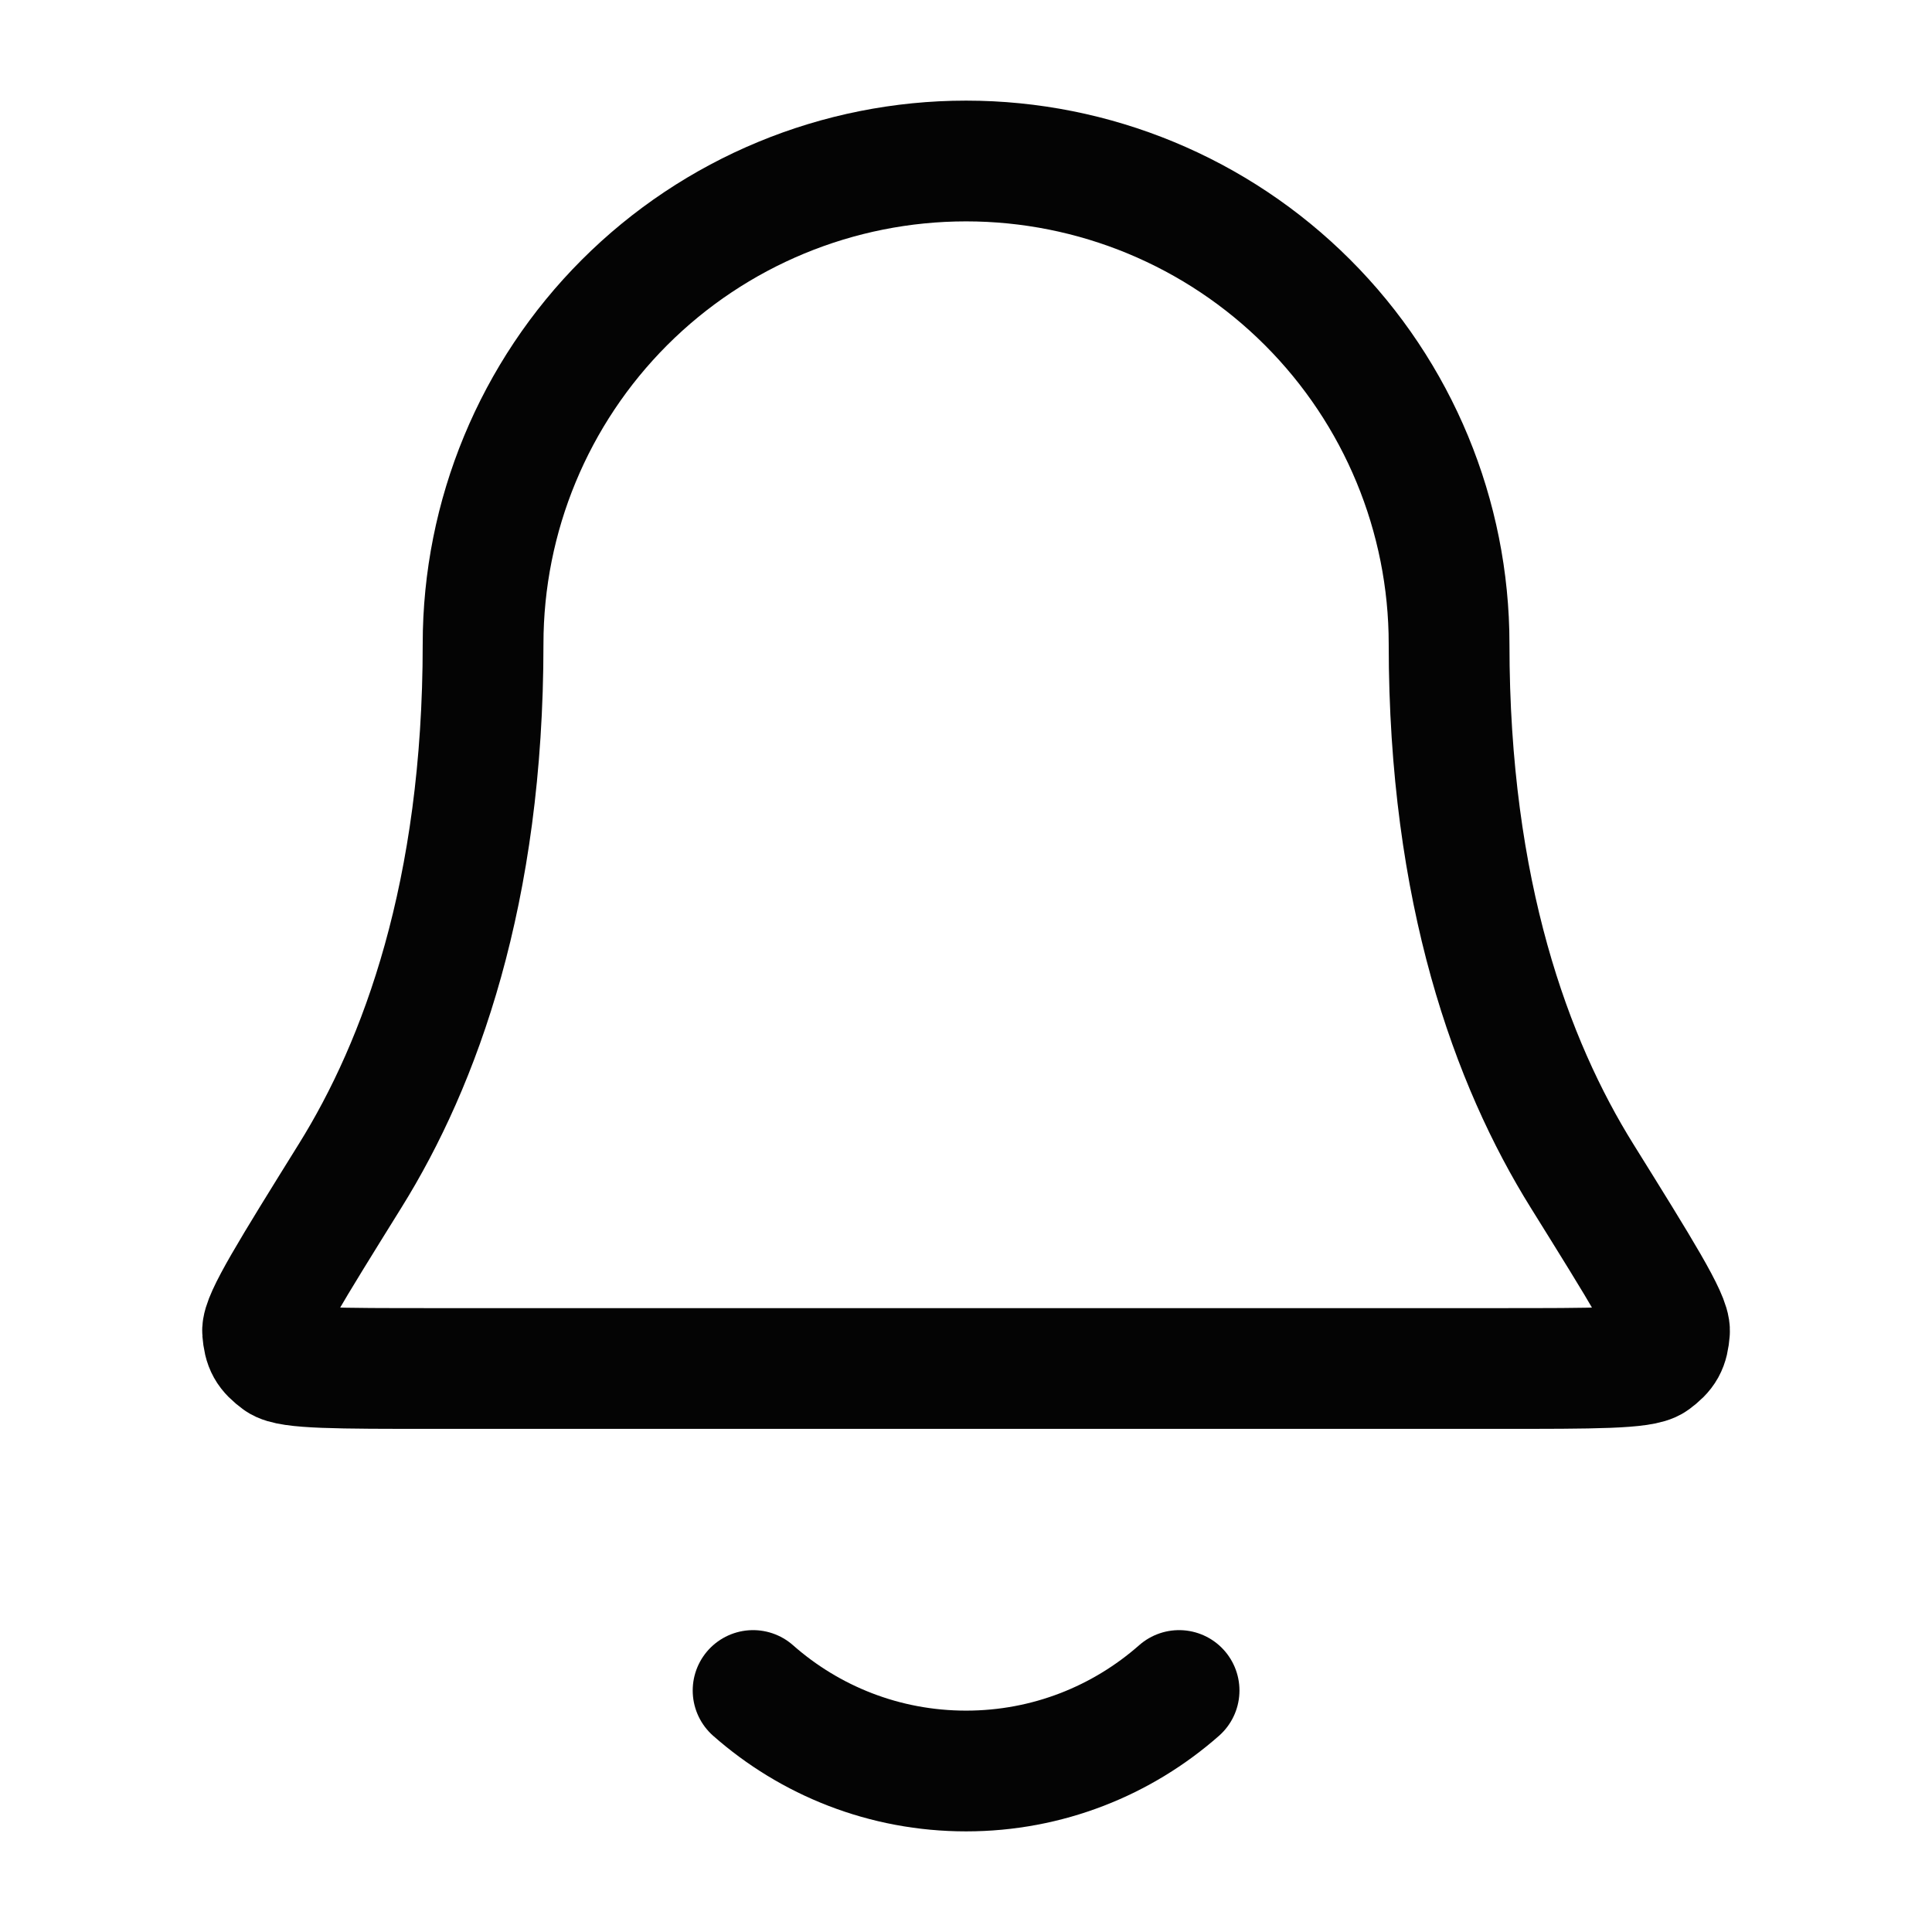
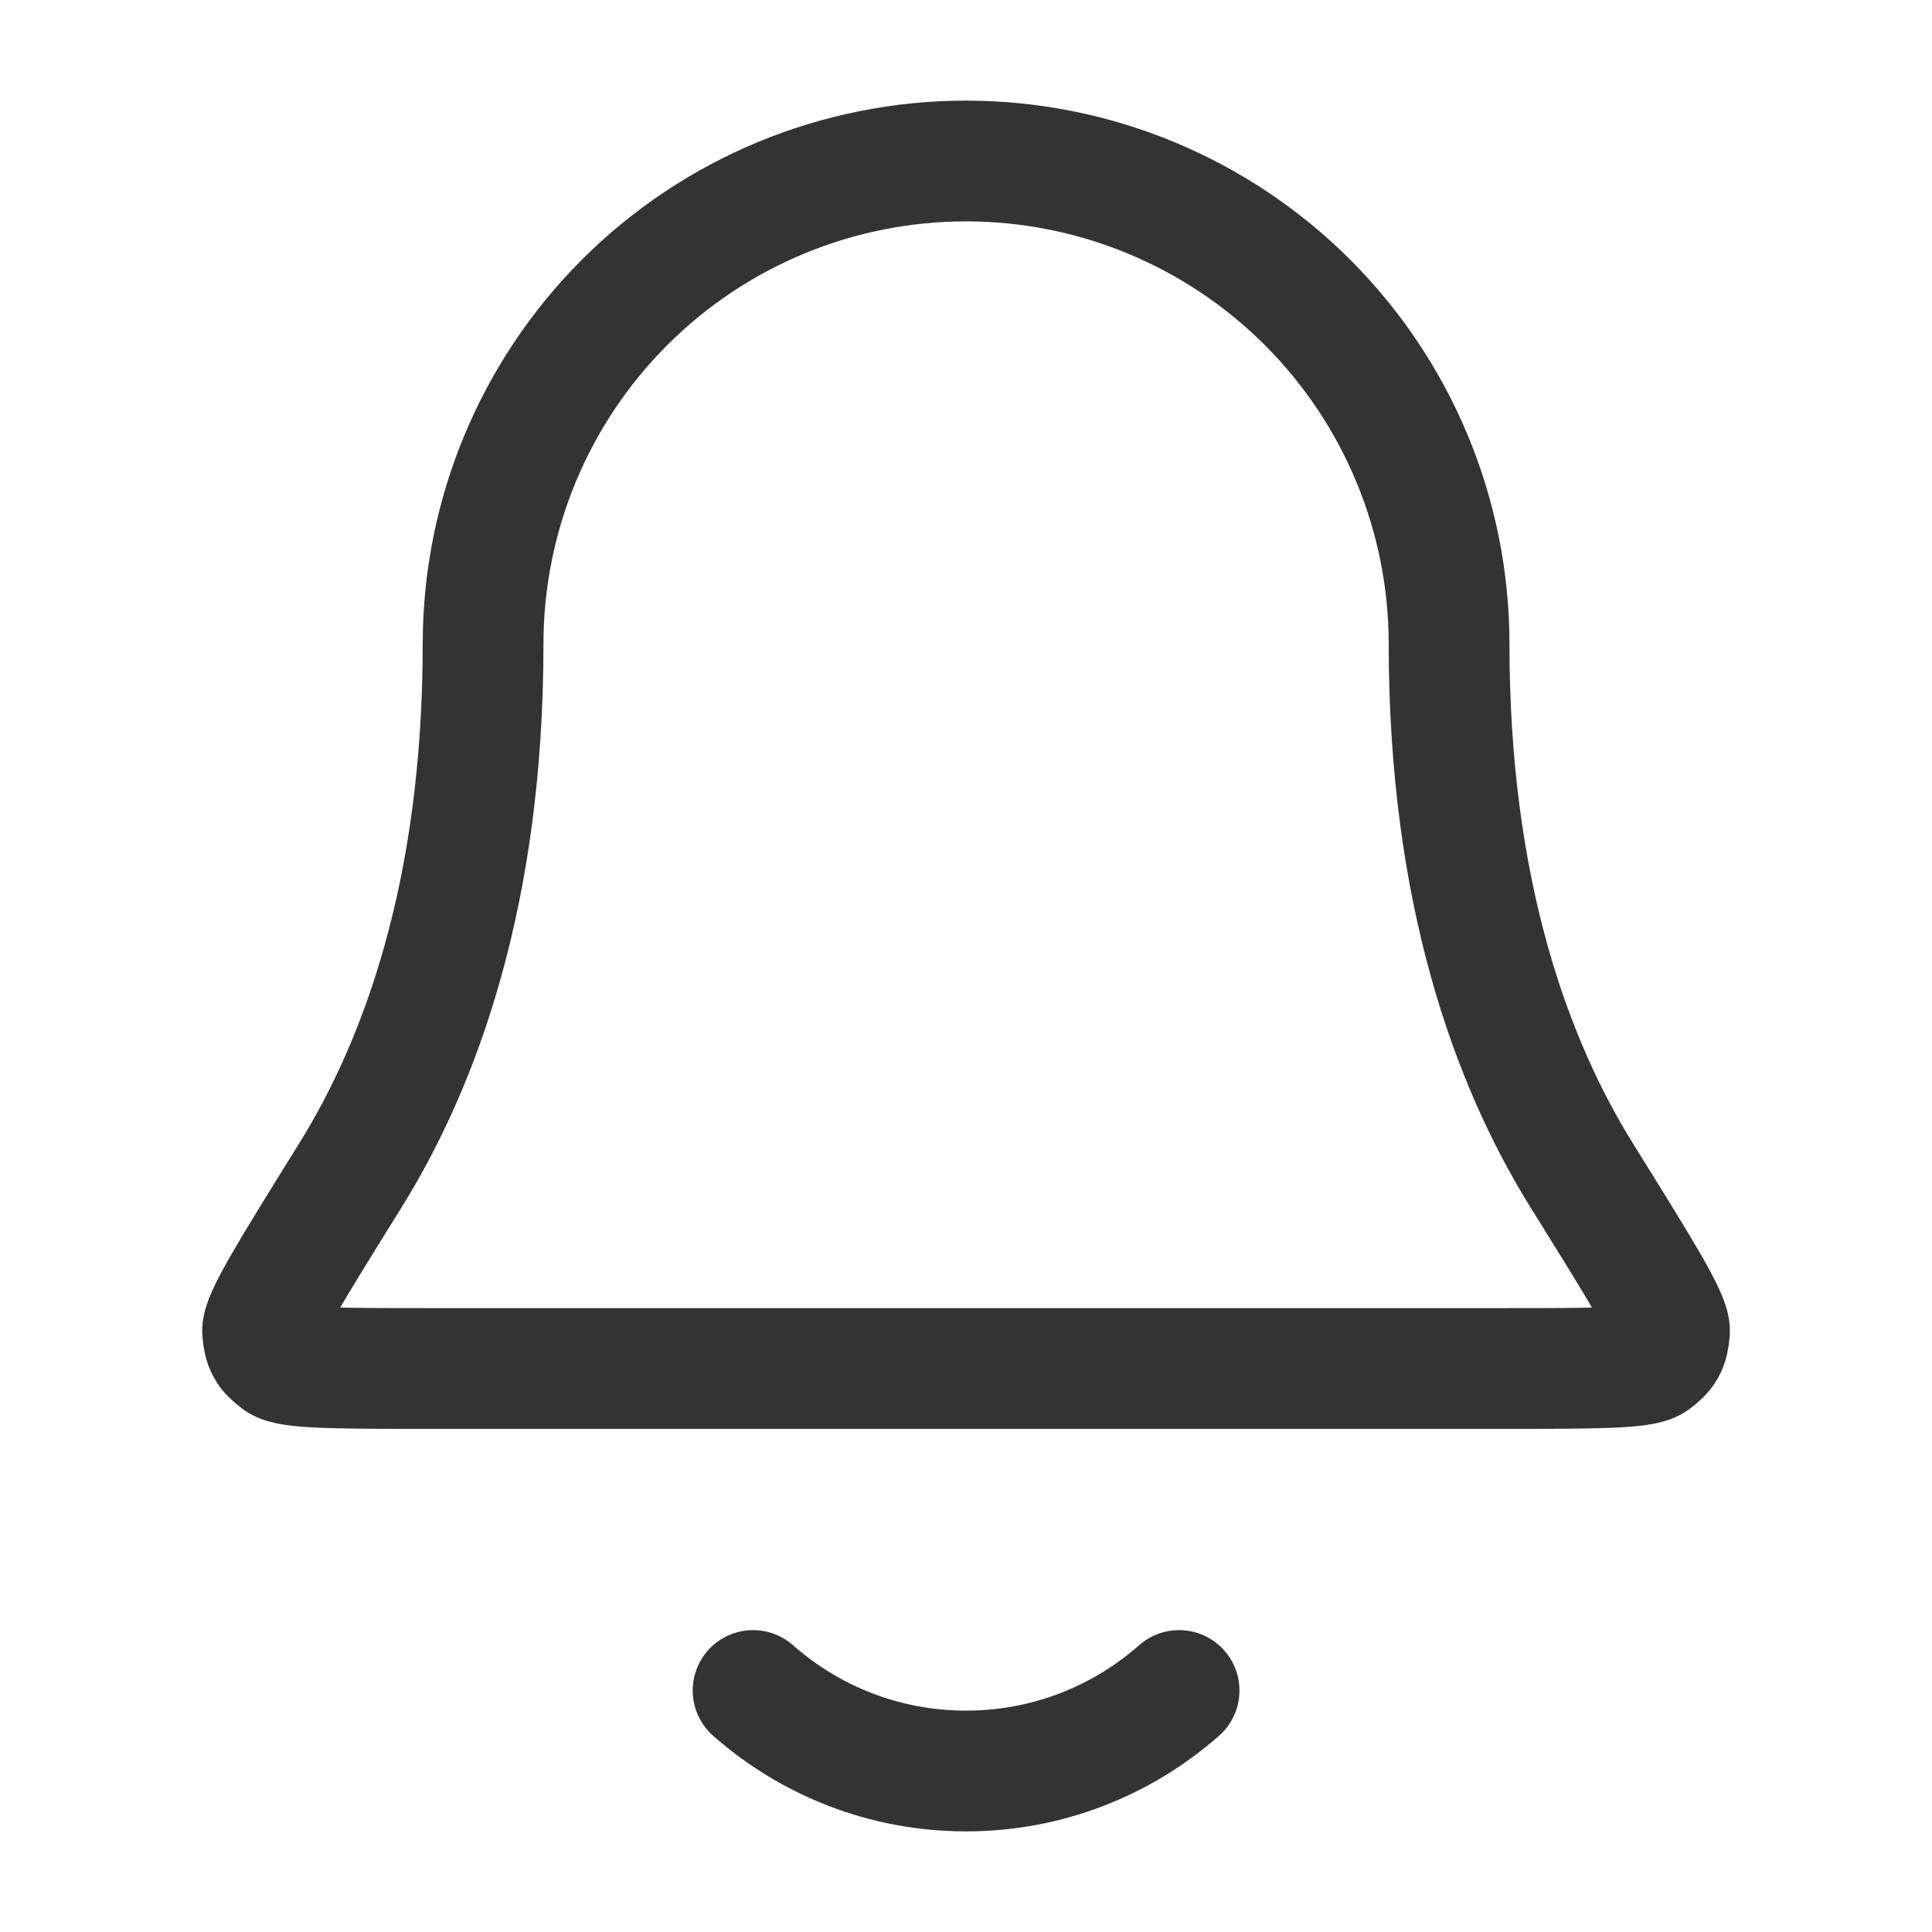
- <svg xmlns="http://www.w3.org/2000/svg" width="24" height="24" viewBox="0 0 24 24" fill="none">
-   <path d="M9.355 21C10.06 21.622 10.986 22 12.001 22C13.015 22 13.941 21.622 14.647 21M18.001 8C18.001 6.409 17.369 4.883 16.243 3.757C15.118 2.632 13.592 2 12.001 2C10.409 2 8.883 2.632 7.758 3.757C6.633 4.883 6.001 6.409 6.001 8C6.001 11.09 5.221 13.206 4.35 14.605C3.616 15.786 3.249 16.376 3.262 16.541C3.277 16.723 3.316 16.793 3.463 16.902C3.595 17 4.193 17 5.39 17H18.612C19.808 17 20.406 17 20.539 16.902C20.686 16.793 20.724 16.723 20.739 16.541C20.753 16.376 20.386 15.786 19.651 14.605C18.78 13.206 18.001 11.09 18.001 8Z" stroke="#040404" stroke-width="1.5" stroke-linecap="round" stroke-linejoin="round" />
+ <svg xmlns="http://www.w3.org/2000/svg" width="20" height="20" viewBox="0 0 24 24" fill="none">
+   <path d="M9.355 21C10.06 21.622 10.986 22 12.001 22C13.015 22 13.941 21.622 14.647 21M18.001 8C18.001 6.409 17.369 4.883 16.243 3.757C15.118 2.632 13.592 2 12.001 2C10.409 2 8.883 2.632 7.758 3.757C6.633 4.883 6.001 6.409 6.001 8C6.001 11.09 5.221 13.206 4.35 14.605C3.616 15.786 3.249 16.376 3.262 16.541C3.277 16.723 3.316 16.793 3.463 16.902C3.595 17 4.193 17 5.39 17H18.612C19.808 17 20.406 17 20.539 16.902C20.686 16.793 20.724 16.723 20.739 16.541C20.753 16.376 20.386 15.786 19.651 14.605C18.78 13.206 18.001 11.09 18.001 8Z" stroke="#333333" stroke-width="1.5" stroke-linecap="round" stroke-linejoin="round" />
</svg>
